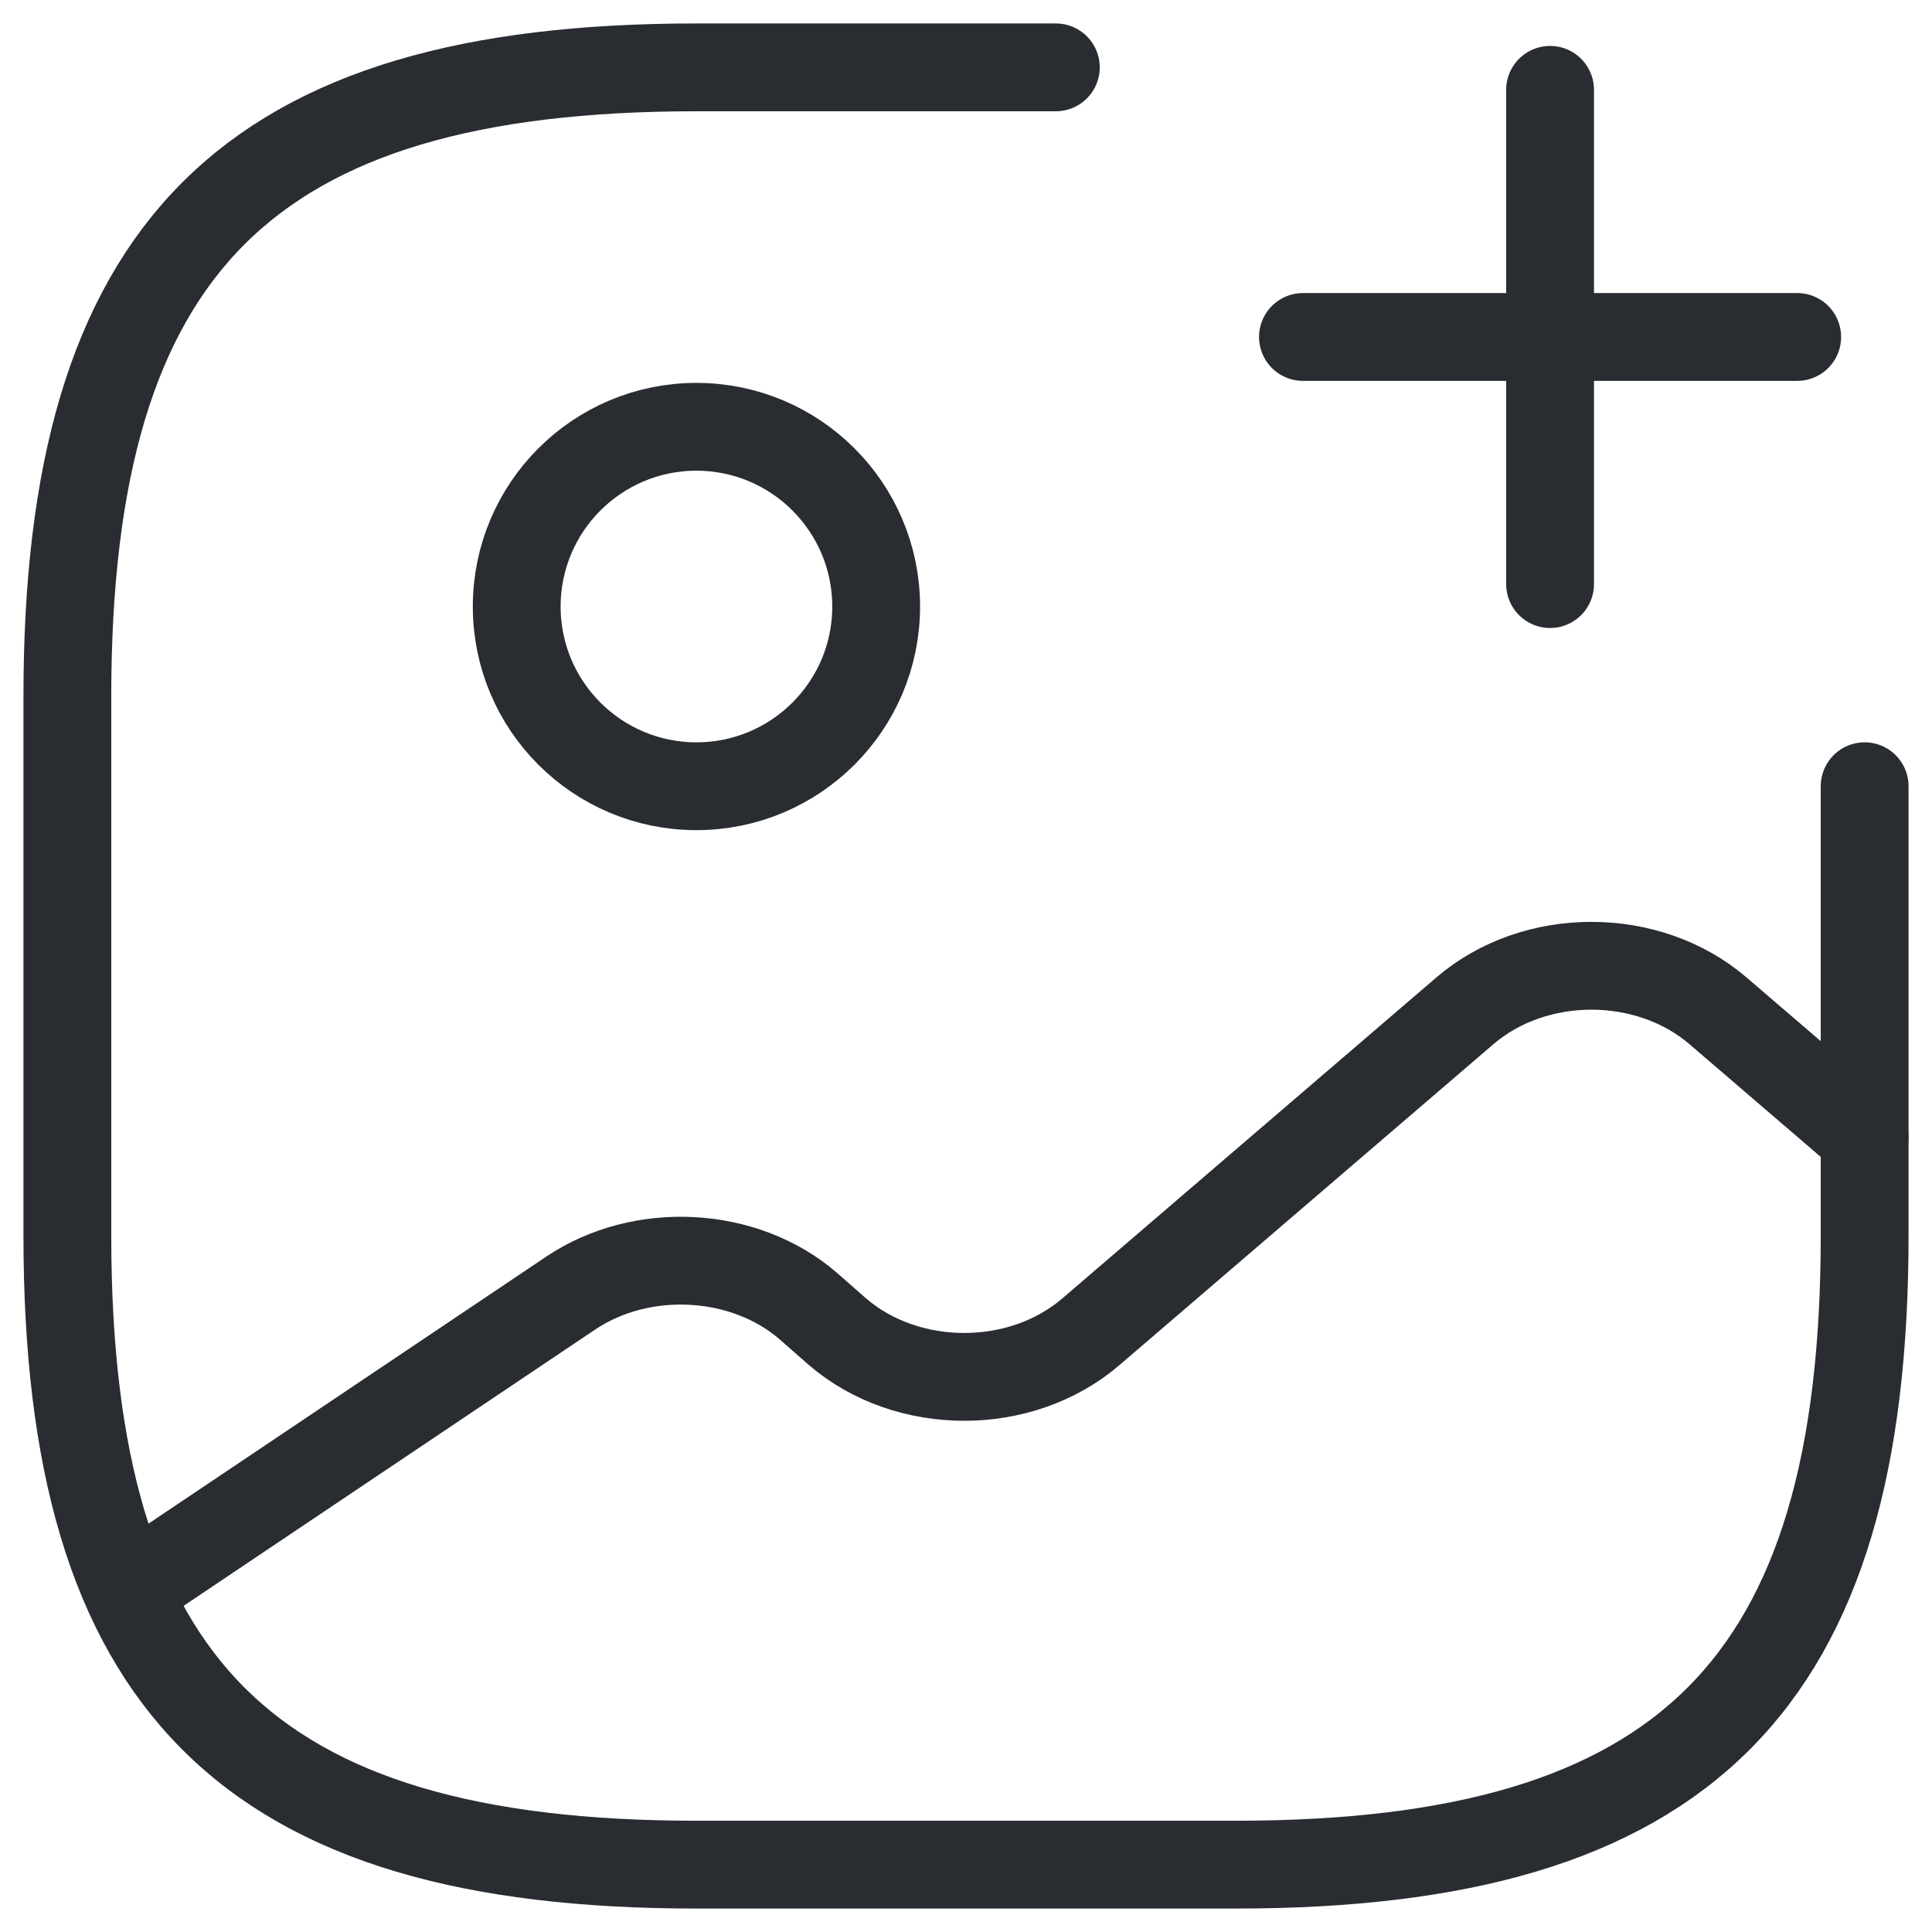
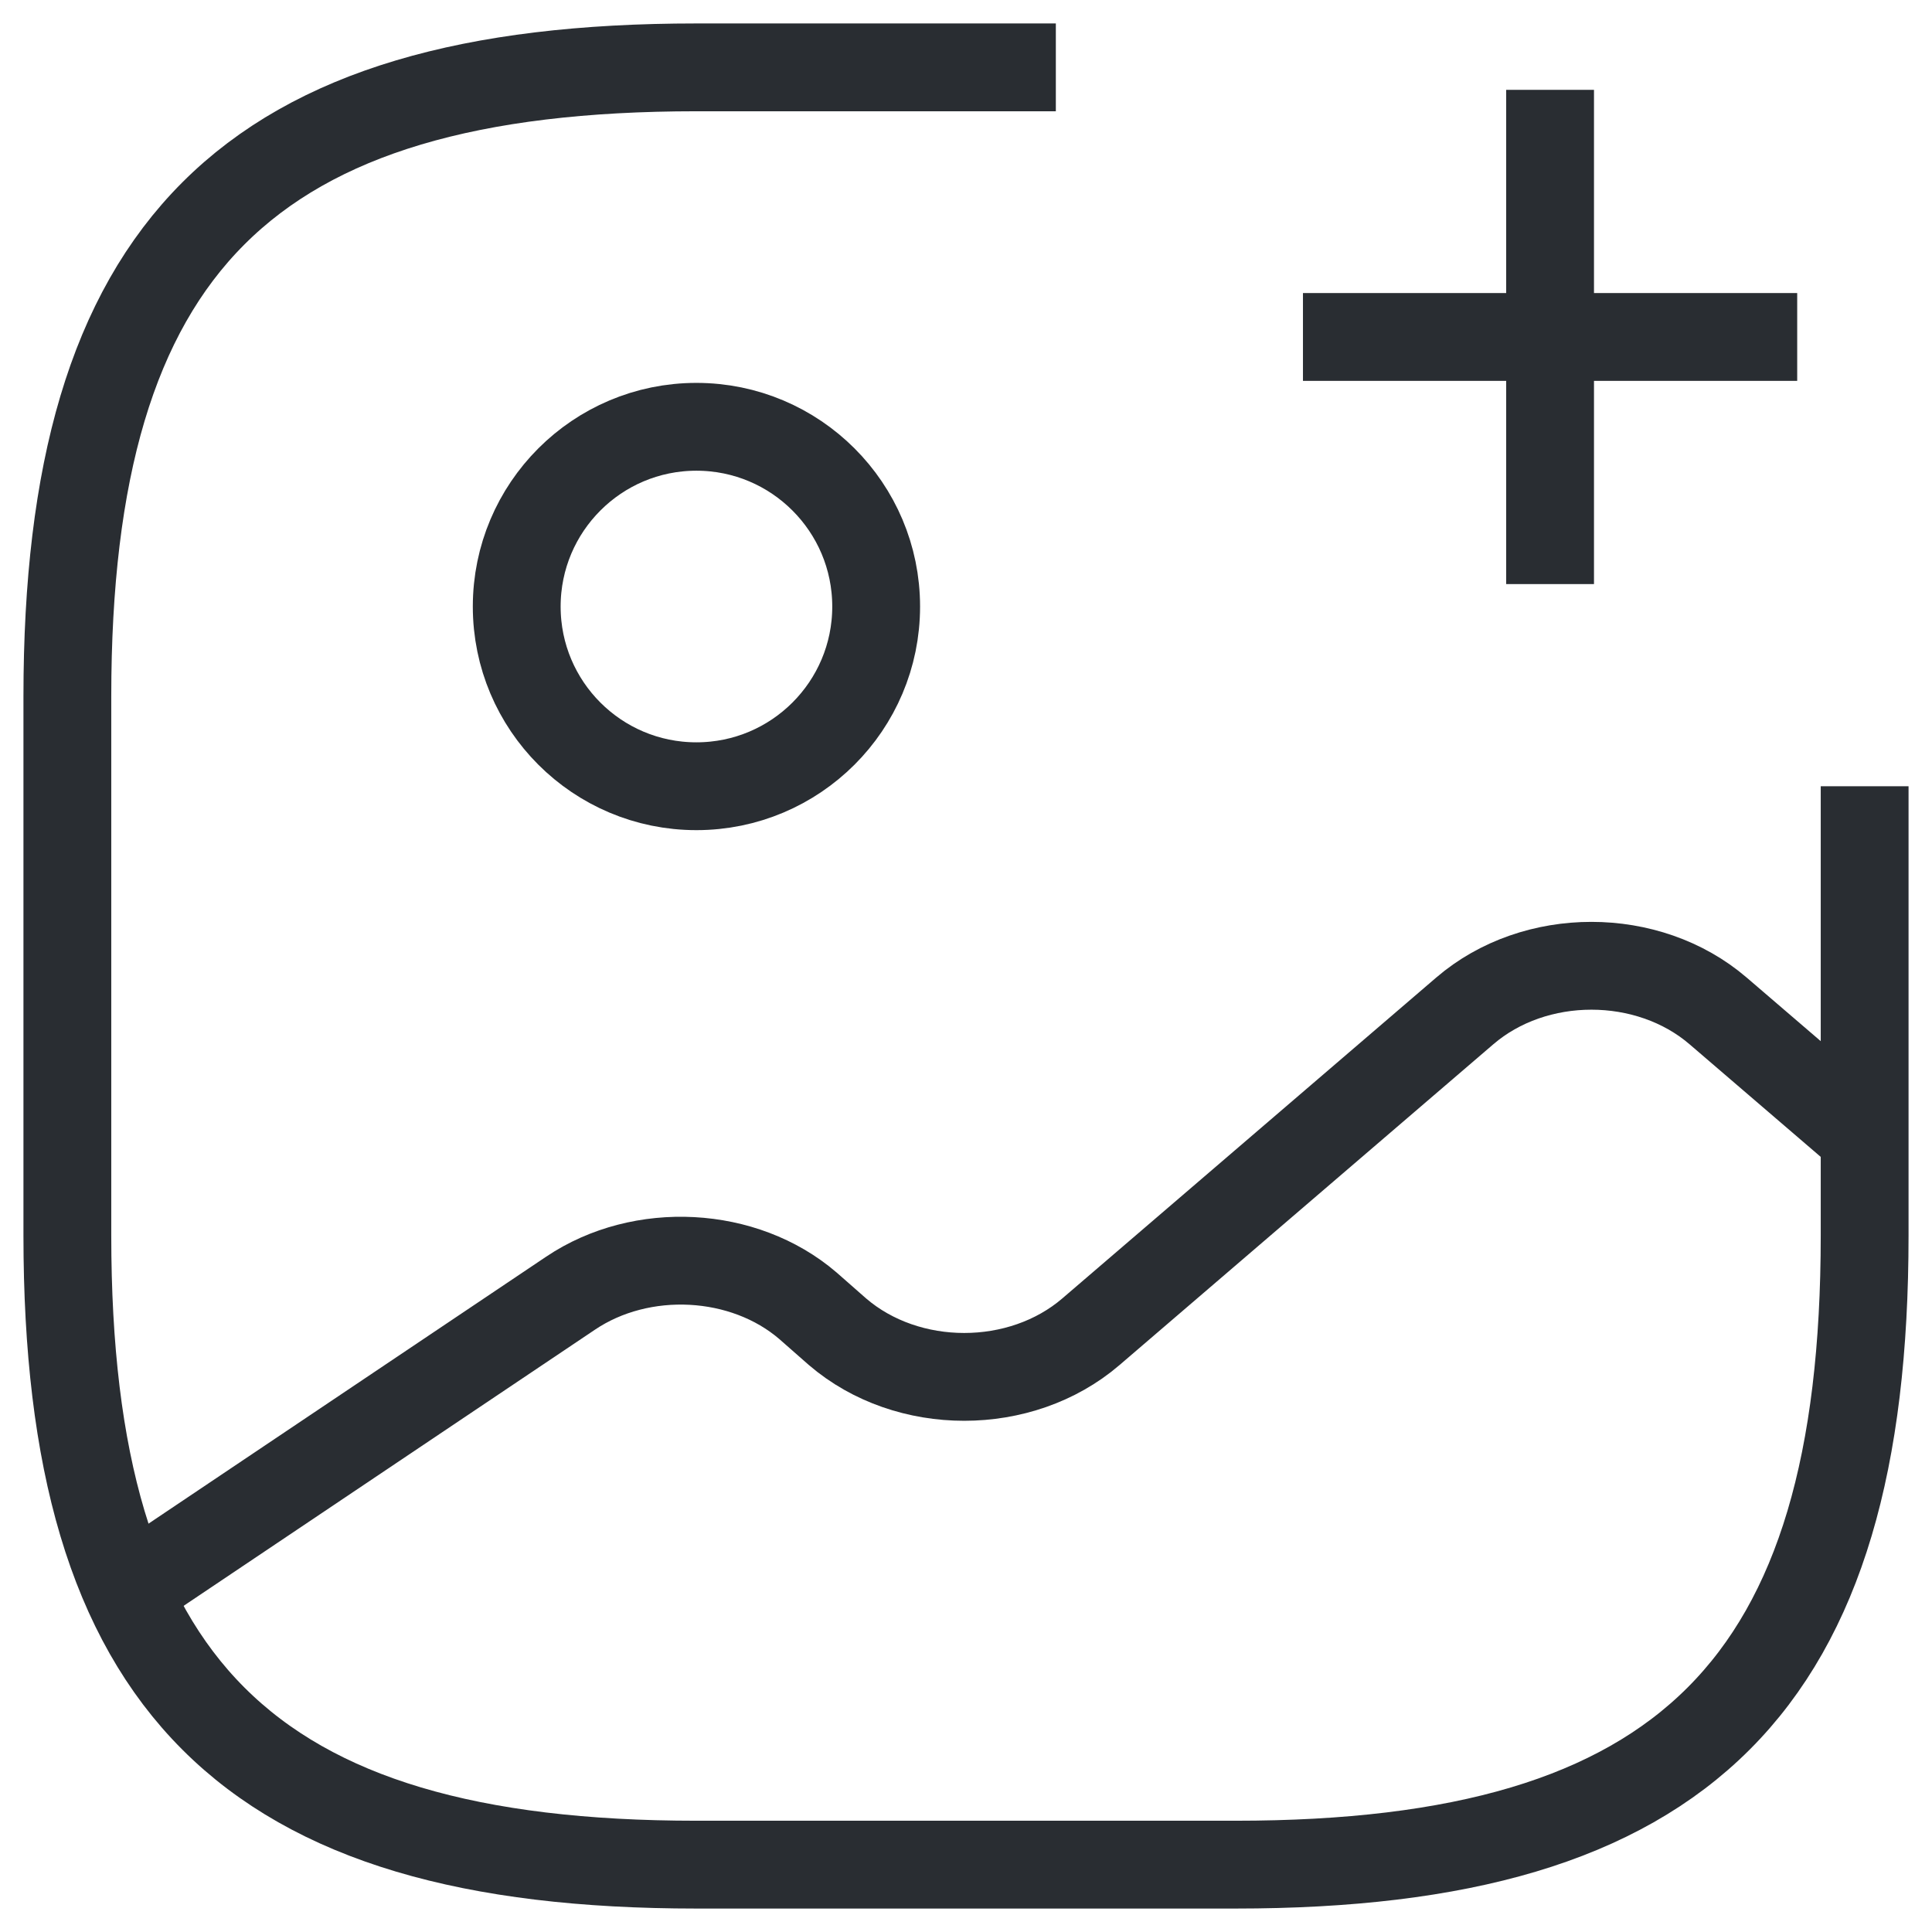
<svg xmlns="http://www.w3.org/2000/svg" width="22" height="22" viewBox="0 0 22 22" fill="none">
-   <path d="M7.93 8.953C9.06 8.953 9.977 8.037 9.977 6.907C9.977 5.777 9.06 4.86 7.93 4.86C6.8 4.86 5.884 5.777 5.884 6.907C5.884 8.037 6.8 8.953 7.93 8.953Z" stroke="#292D32" strokeWidth="1.5" stroke-linecap="round" stroke-linejoin="round" />
-   <path d="M12.023 0.767H7.93C2.814 0.767 0.767 2.814 0.767 7.93V14.07C0.767 19.186 2.814 21.233 7.93 21.233H14.07C19.186 21.233 21.233 19.186 21.233 14.07V8.953" stroke="#292D32" strokeWidth="1.5" stroke-linecap="round" stroke-linejoin="round" />
-   <path d="M14.837 3.837H20.465" stroke="#292D32" strokeWidth="1.5" stroke-linecap="round" />
-   <path d="M17.651 6.651V1.023" stroke="#292D32" strokeWidth="1.5" stroke-linecap="round" />
-   <path d="M1.453 18.112L6.498 14.725C7.306 14.182 8.472 14.244 9.199 14.868L9.537 15.165C10.335 15.85 11.624 15.85 12.422 15.165L16.679 11.512C17.477 10.826 18.766 10.826 19.565 11.512L21.233 12.944" stroke="#292D32" strokeWidth="1.5" stroke-linecap="round" stroke-linejoin="round" />
+   <path d="M7.93 8.953C9.06 8.953 9.977 8.037 9.977 6.907C9.977 5.777 9.06 4.86 7.93 4.86C6.8 4.86 5.884 5.777 5.884 6.907C5.884 8.037 6.8 8.953 7.93 8.953Z" stroke="#292D32" strokeWidth="1.5" strokeLinecap="round" strokeLinejoin="round" />
+   <path d="M12.023 0.767H7.93C2.814 0.767 0.767 2.814 0.767 7.93V14.07C0.767 19.186 2.814 21.233 7.93 21.233H14.07C19.186 21.233 21.233 19.186 21.233 14.07V8.953" stroke="#292D32" strokeWidth="1.5" strokeLinecap="round" strokeLinejoin="round" />
+   <path d="M14.837 3.837H20.465" stroke="#292D32" strokeWidth="1.5" strokeLinecap="round" />
+   <path d="M17.651 6.651V1.023" stroke="#292D32" strokeWidth="1.5" strokeLinecap="round" />
+   <path d="M1.453 18.112L6.498 14.725C7.306 14.182 8.472 14.244 9.199 14.868L9.537 15.165C10.335 15.85 11.624 15.85 12.422 15.165L16.679 11.512C17.477 10.826 18.766 10.826 19.565 11.512L21.233 12.944" stroke="#292D32" strokeWidth="1.5" strokeLinecap="round" strokeLinejoin="round" />
</svg>
